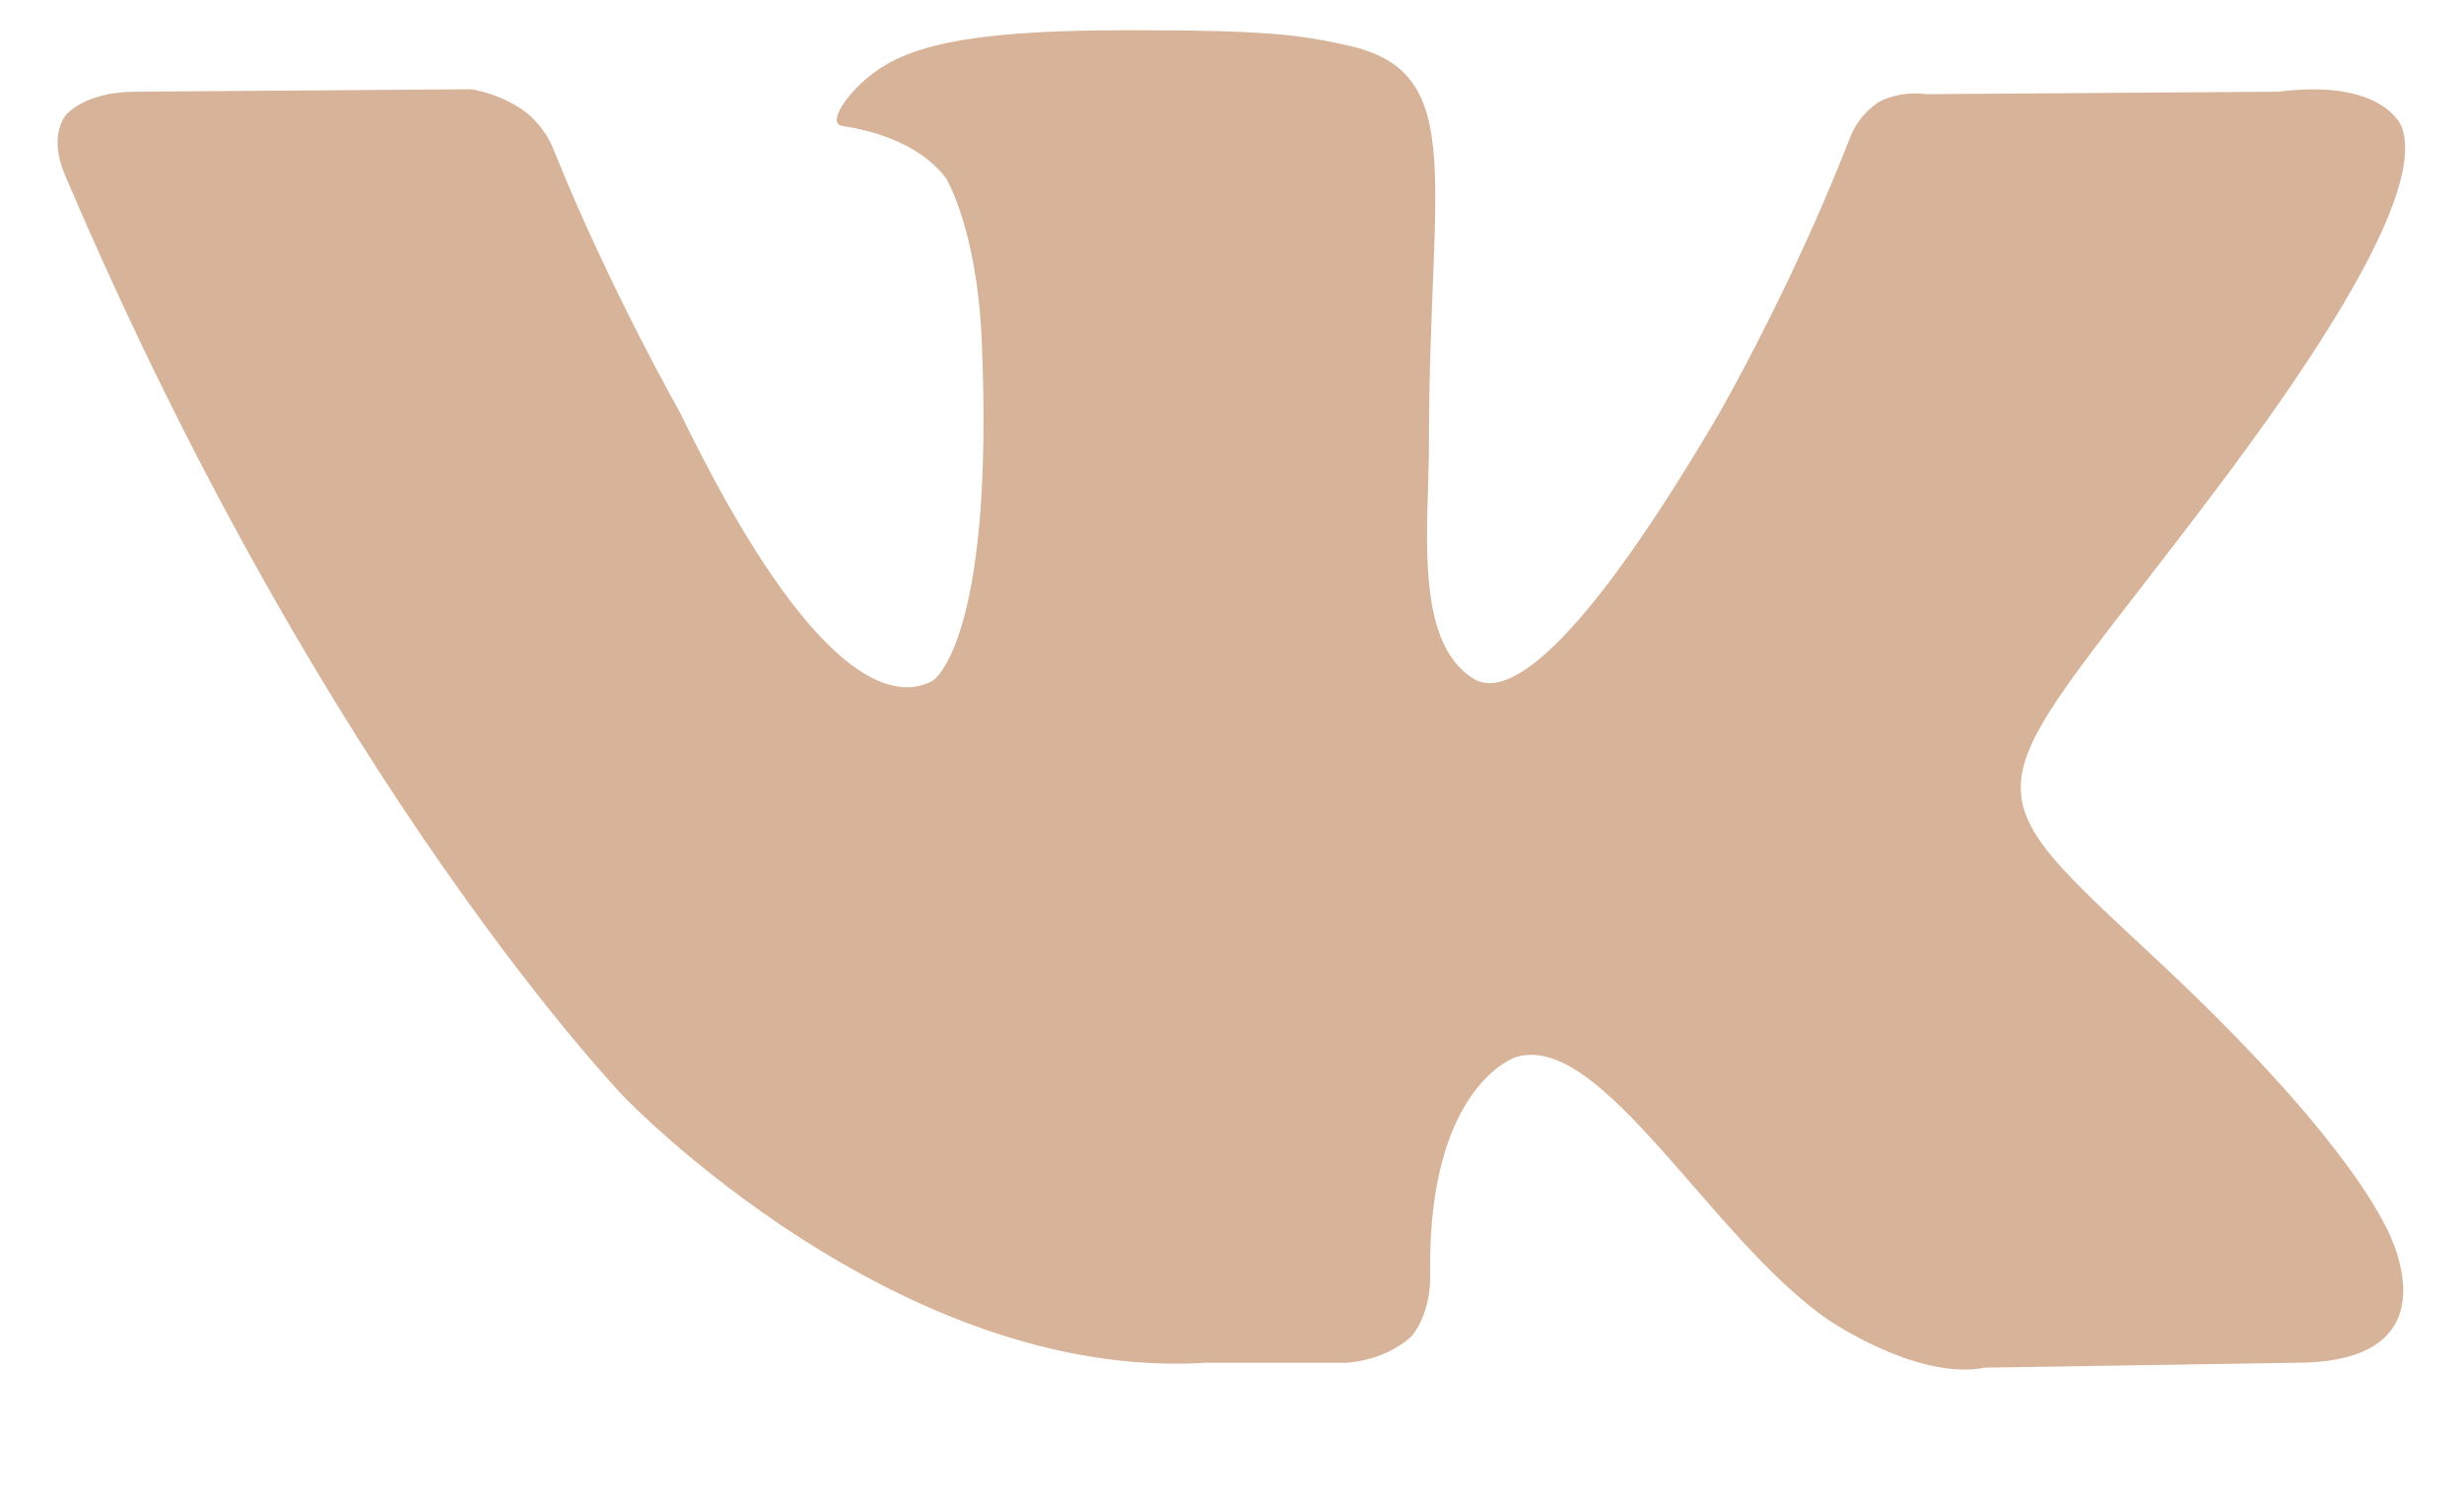
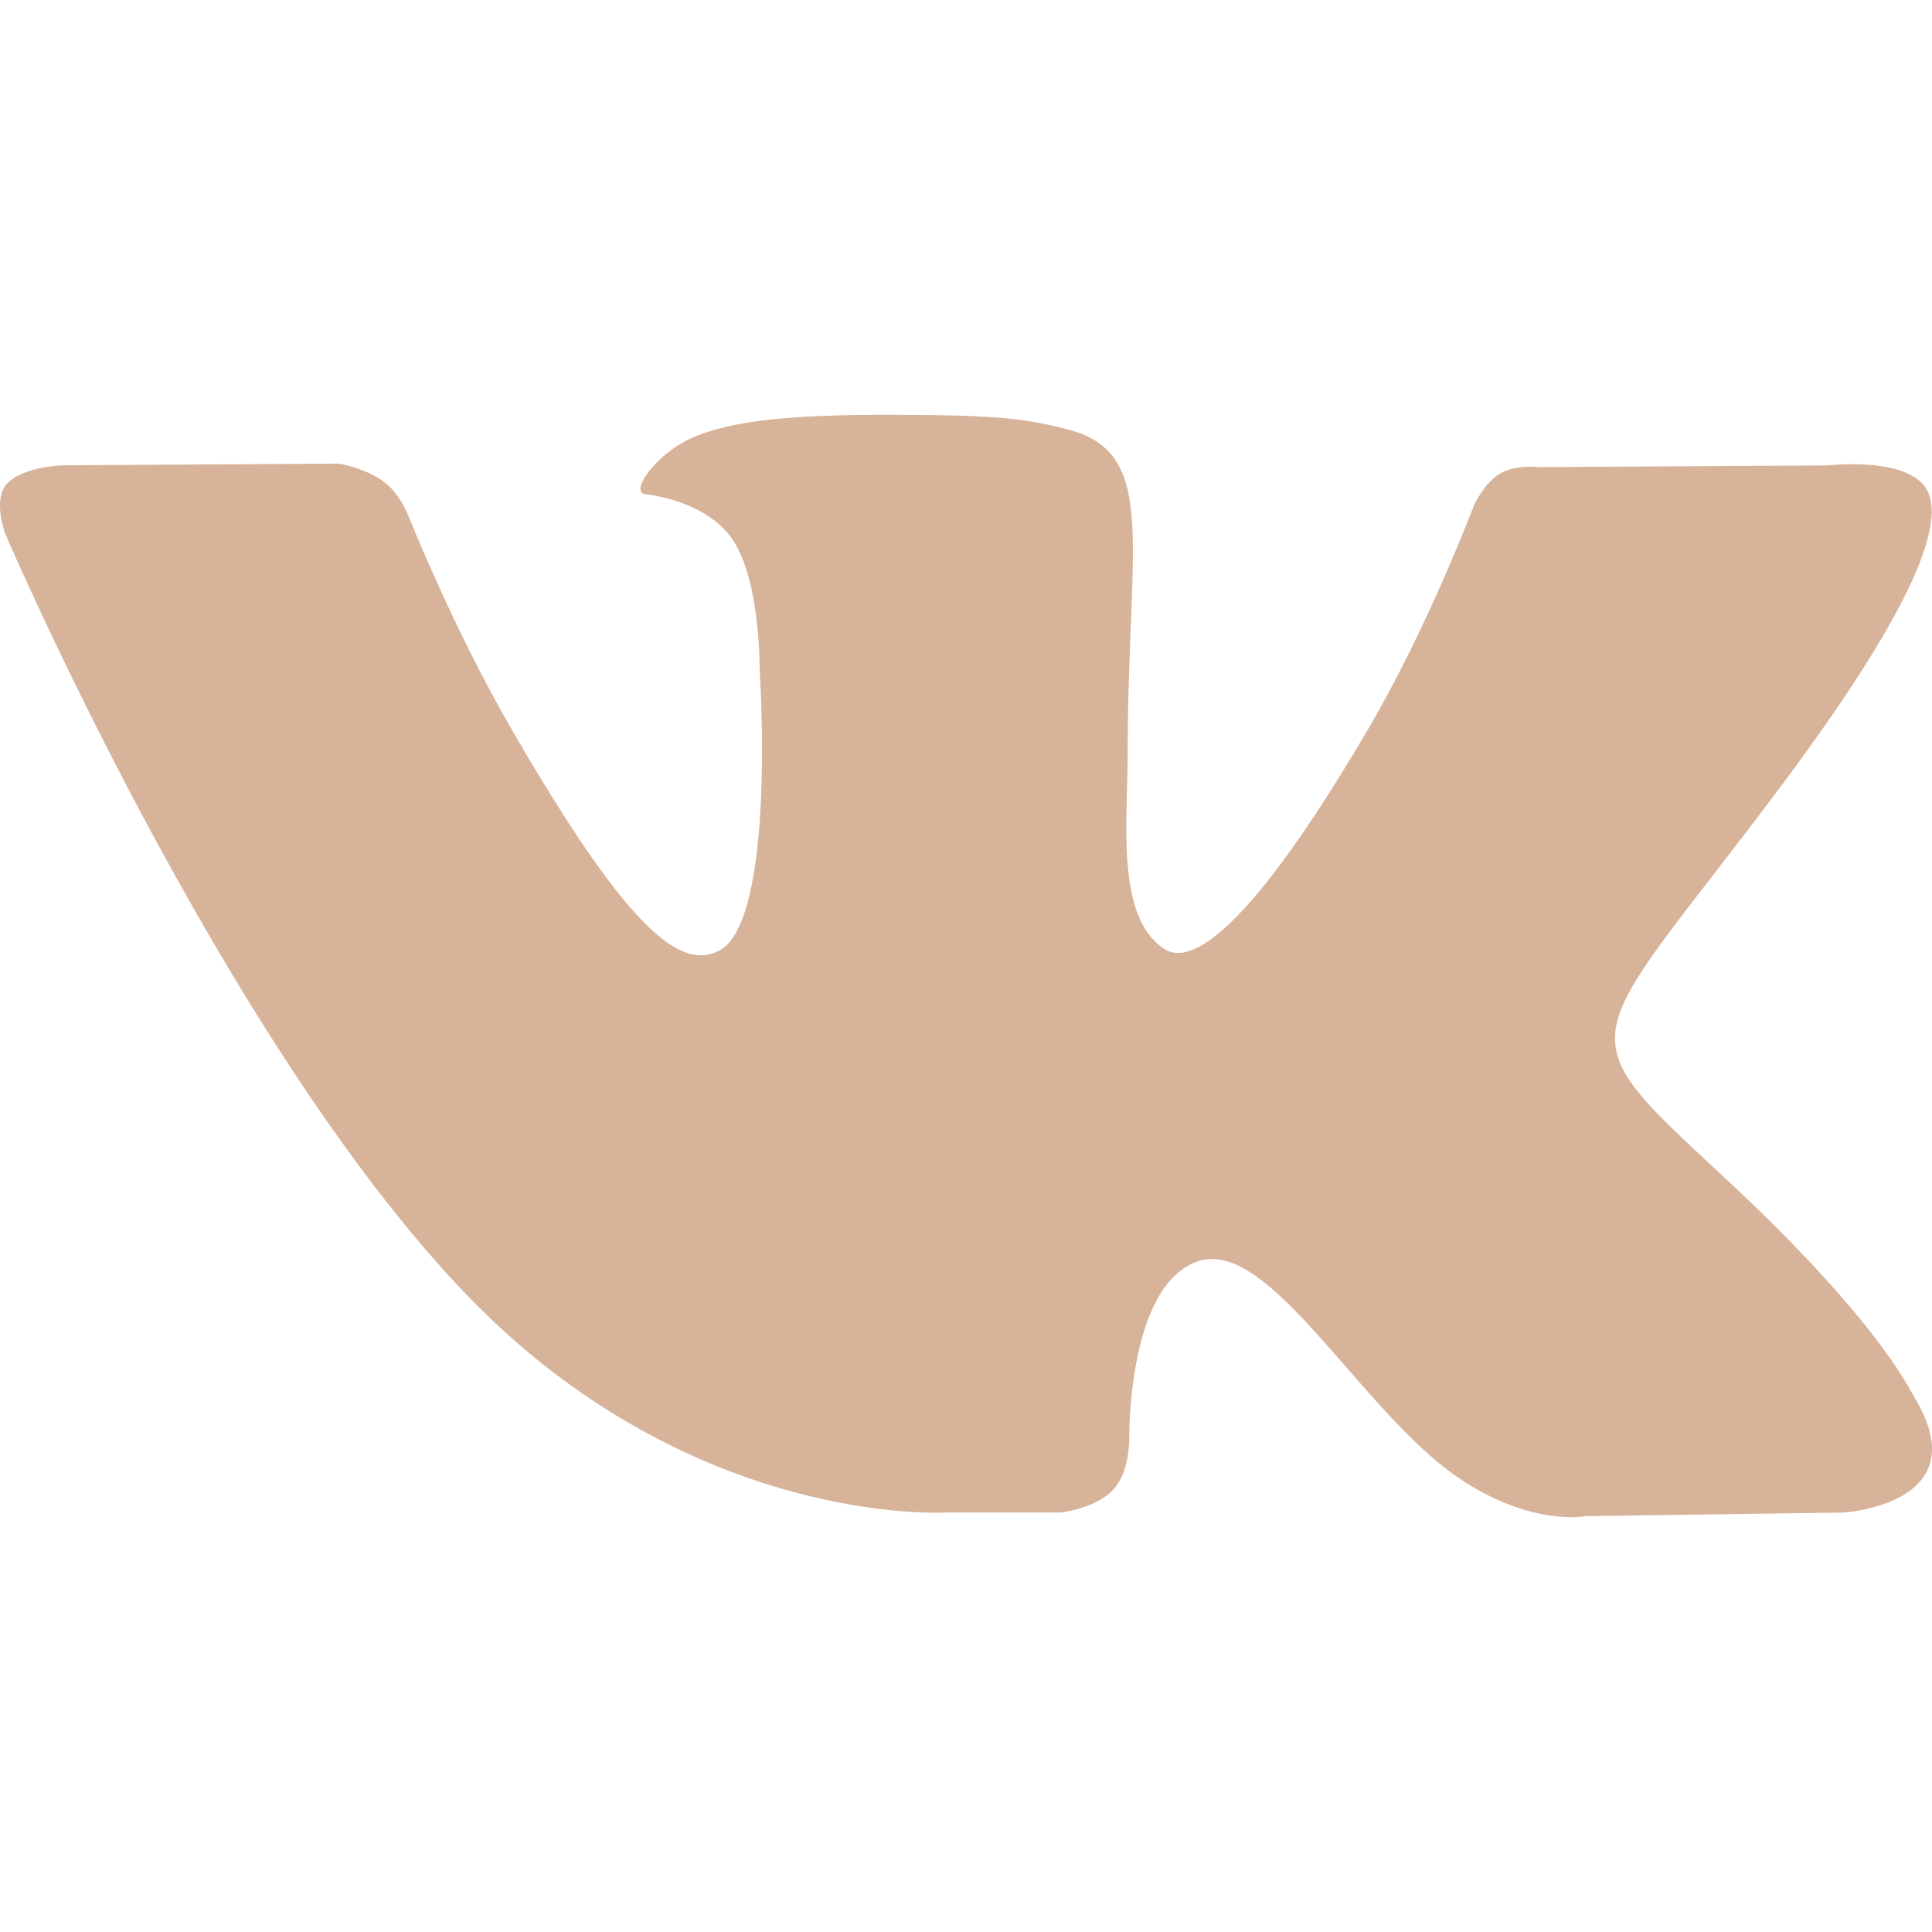
- <svg xmlns="http://www.w3.org/2000/svg" width="18" height="11" viewBox="0 0 18 11" fill="none">
-   <path d="M17.546 0.929C17.546 0.929 17.421 0.571 16.644 0.67L14.072 0.688C13.876 0.661 13.733 0.741 13.733 0.741C13.733 0.741 13.582 0.821 13.51 1.018C13.09 2.098 12.555 3.027 12.555 3.027C11.412 4.973 10.947 5.08 10.76 4.955C10.322 4.679 10.439 3.83 10.439 3.223C10.439 1.33 10.724 0.545 9.876 0.339C9.599 0.277 9.394 0.232 8.671 0.223C7.751 0.214 6.974 0.223 6.537 0.438C6.242 0.58 6.019 0.902 6.153 0.92C6.323 0.946 6.706 1.027 6.912 1.304C6.912 1.304 7.135 1.67 7.171 2.473C7.269 4.696 6.814 4.973 6.814 4.973C6.465 5.161 5.858 4.848 4.965 3.009C4.965 3.009 4.448 2.098 4.046 1.098C3.974 0.911 3.831 0.812 3.831 0.812C3.831 0.812 3.671 0.688 3.439 0.652L0.992 0.67C0.617 0.67 0.483 0.839 0.483 0.839C0.483 0.839 0.349 0.982 0.474 1.277C2.385 5.768 4.564 8.018 4.564 8.018C4.564 8.018 6.555 10.098 8.814 9.955H9.84C10.153 9.929 10.314 9.759 10.314 9.759C10.314 9.759 10.457 9.598 10.447 9.304C10.43 7.929 11.072 7.723 11.072 7.723C11.697 7.527 12.501 9.054 13.358 9.643C13.358 9.643 14.01 10.089 14.501 9.991L16.787 9.955C17.992 9.946 17.421 8.946 17.421 8.946C17.376 8.866 17.09 8.25 15.715 6.973C14.287 5.643 14.474 5.857 16.206 3.554C17.26 2.152 17.68 1.295 17.546 0.929Z" fill="#D7B399" />
+ <svg xmlns="http://www.w3.org/2000/svg" version="1.1" width="512" height="512" x="0" y="0" viewBox="0 0 511.962 511.962" style="enable-background:new 0 0 512 512" xml:space="preserve" class="">
+   <g>
+     <g>
+       <g>
+         <path d="M507.399,370.471c-1.376-2.304-9.888-20.8-50.848-58.816c-42.88-39.808-37.12-33.344,14.528-102.176    c31.456-41.92,44.032-67.52,40.096-78.464c-3.744-10.432-26.88-7.68-26.88-7.68l-76.928,0.448c0,0-5.696-0.768-9.952,1.76    c-4.128,2.496-6.784,8.256-6.784,8.256s-12.192,32.448-28.448,60.032c-34.272,58.208-48,61.28-53.6,57.664    c-13.024-8.416-9.76-33.856-9.76-51.904c0-56.416,8.544-79.936-16.672-86.016c-8.384-2.016-14.528-3.36-35.936-3.584    c-27.456-0.288-50.72,0.096-63.872,6.528c-8.768,4.288-15.52,13.856-11.392,14.4c5.088,0.672,16.608,3.104,22.72,11.424    c7.904,10.72,7.616,34.848,7.616,34.848s4.544,66.4-10.592,74.656c-10.4,5.664-24.64-5.888-55.2-58.72    c-15.648-27.04-27.488-56.96-27.488-56.96s-2.272-5.568-6.336-8.544c-4.928-3.616-11.84-4.768-11.84-4.768l-73.152,0.448    c0,0-10.976,0.32-15.008,5.088c-3.584,4.256-0.288,13.024-0.288,13.024s57.28,133.984,122.112,201.536    c59.488,61.92,127.008,57.856,127.008,57.856h30.592c0,0,9.248-1.024,13.952-6.112c4.352-4.672,4.192-13.44,4.192-13.44    s-0.608-41.056,18.464-47.104c18.784-5.952,42.912,39.68,68.48,57.248c19.328,13.28,34.016,10.368,34.016,10.368l68.384-0.96    C488.583,400.807,524.359,398.599,507.399,370.471z" fill="#d7b399" data-original="#000000" style="" />
+       </g>
+     </g>
+     <g>
+ </g>
+     <g>
+ </g>
+     <g>
+ </g>
+     <g>
+ </g>
+     <g>
+ </g>
+     <g>
+ </g>
+     <g>
+ </g>
+     <g>
+ </g>
+     <g>
+ </g>
+     <g>
+ </g>
+     <g>
+ </g>
+     <g>
+ </g>
+     <g>
+ </g>
+     <g>
+ </g>
+     <g>
+ </g>
+   </g>
</svg>
